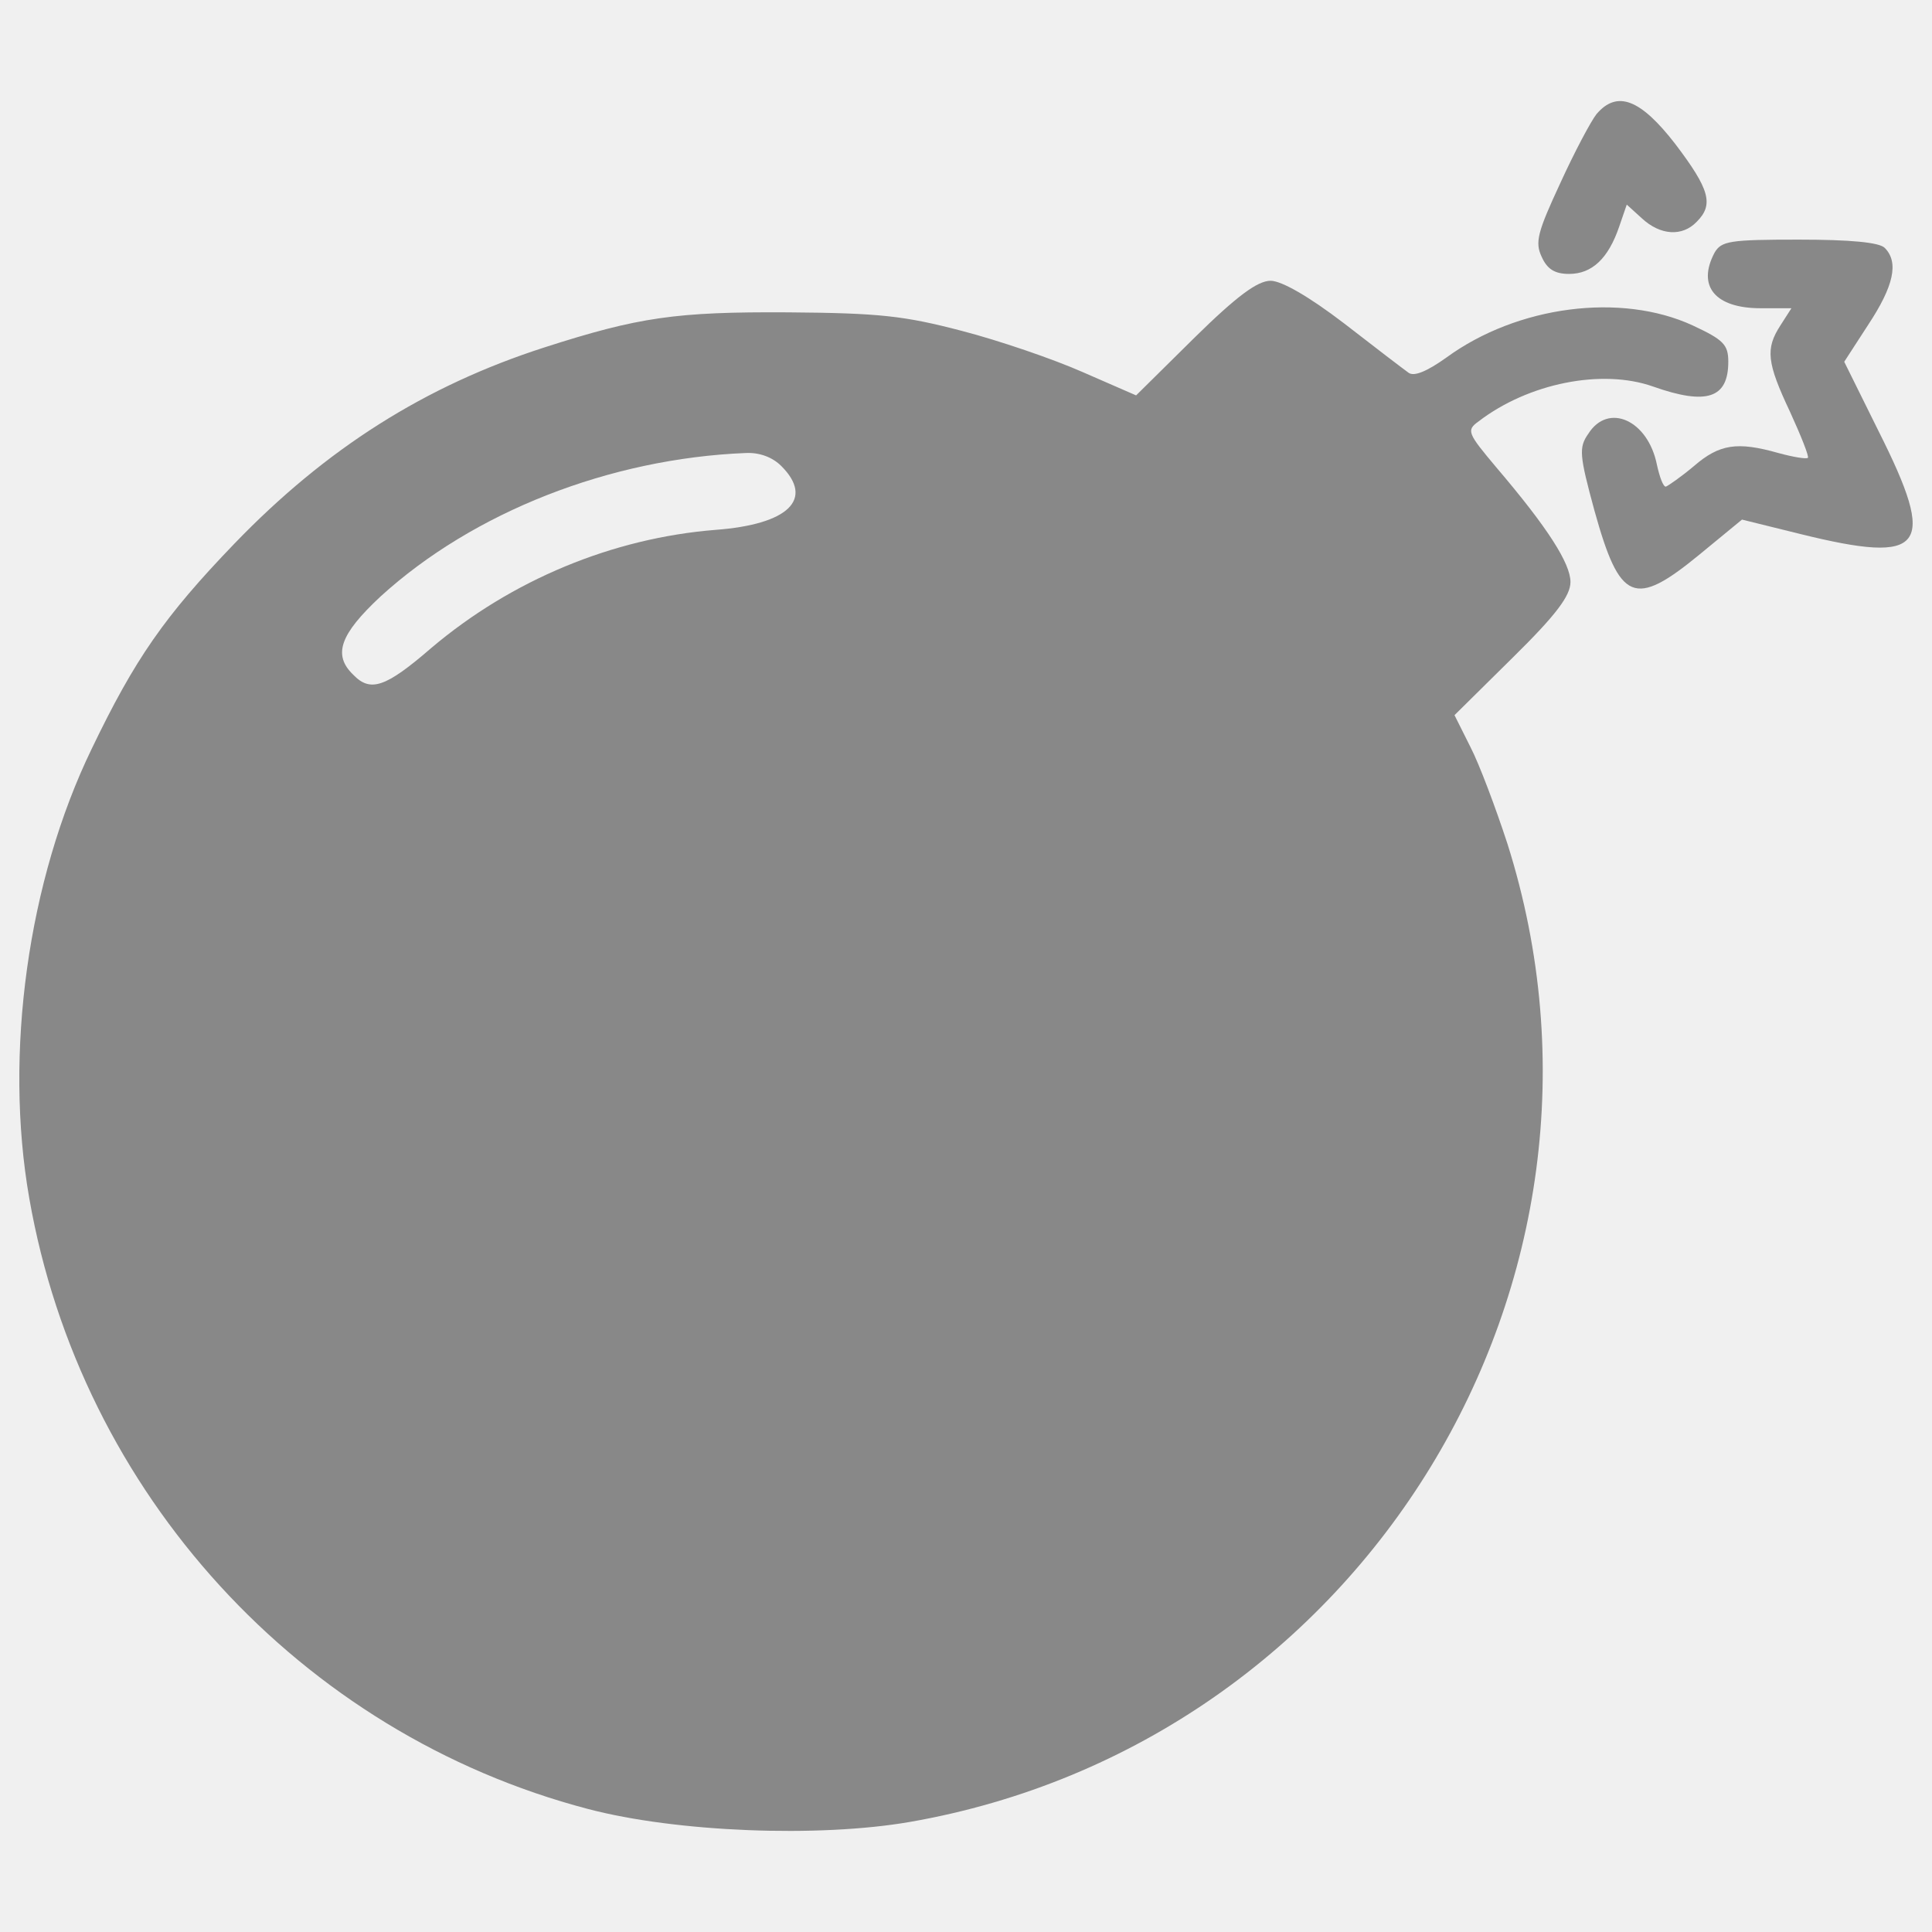
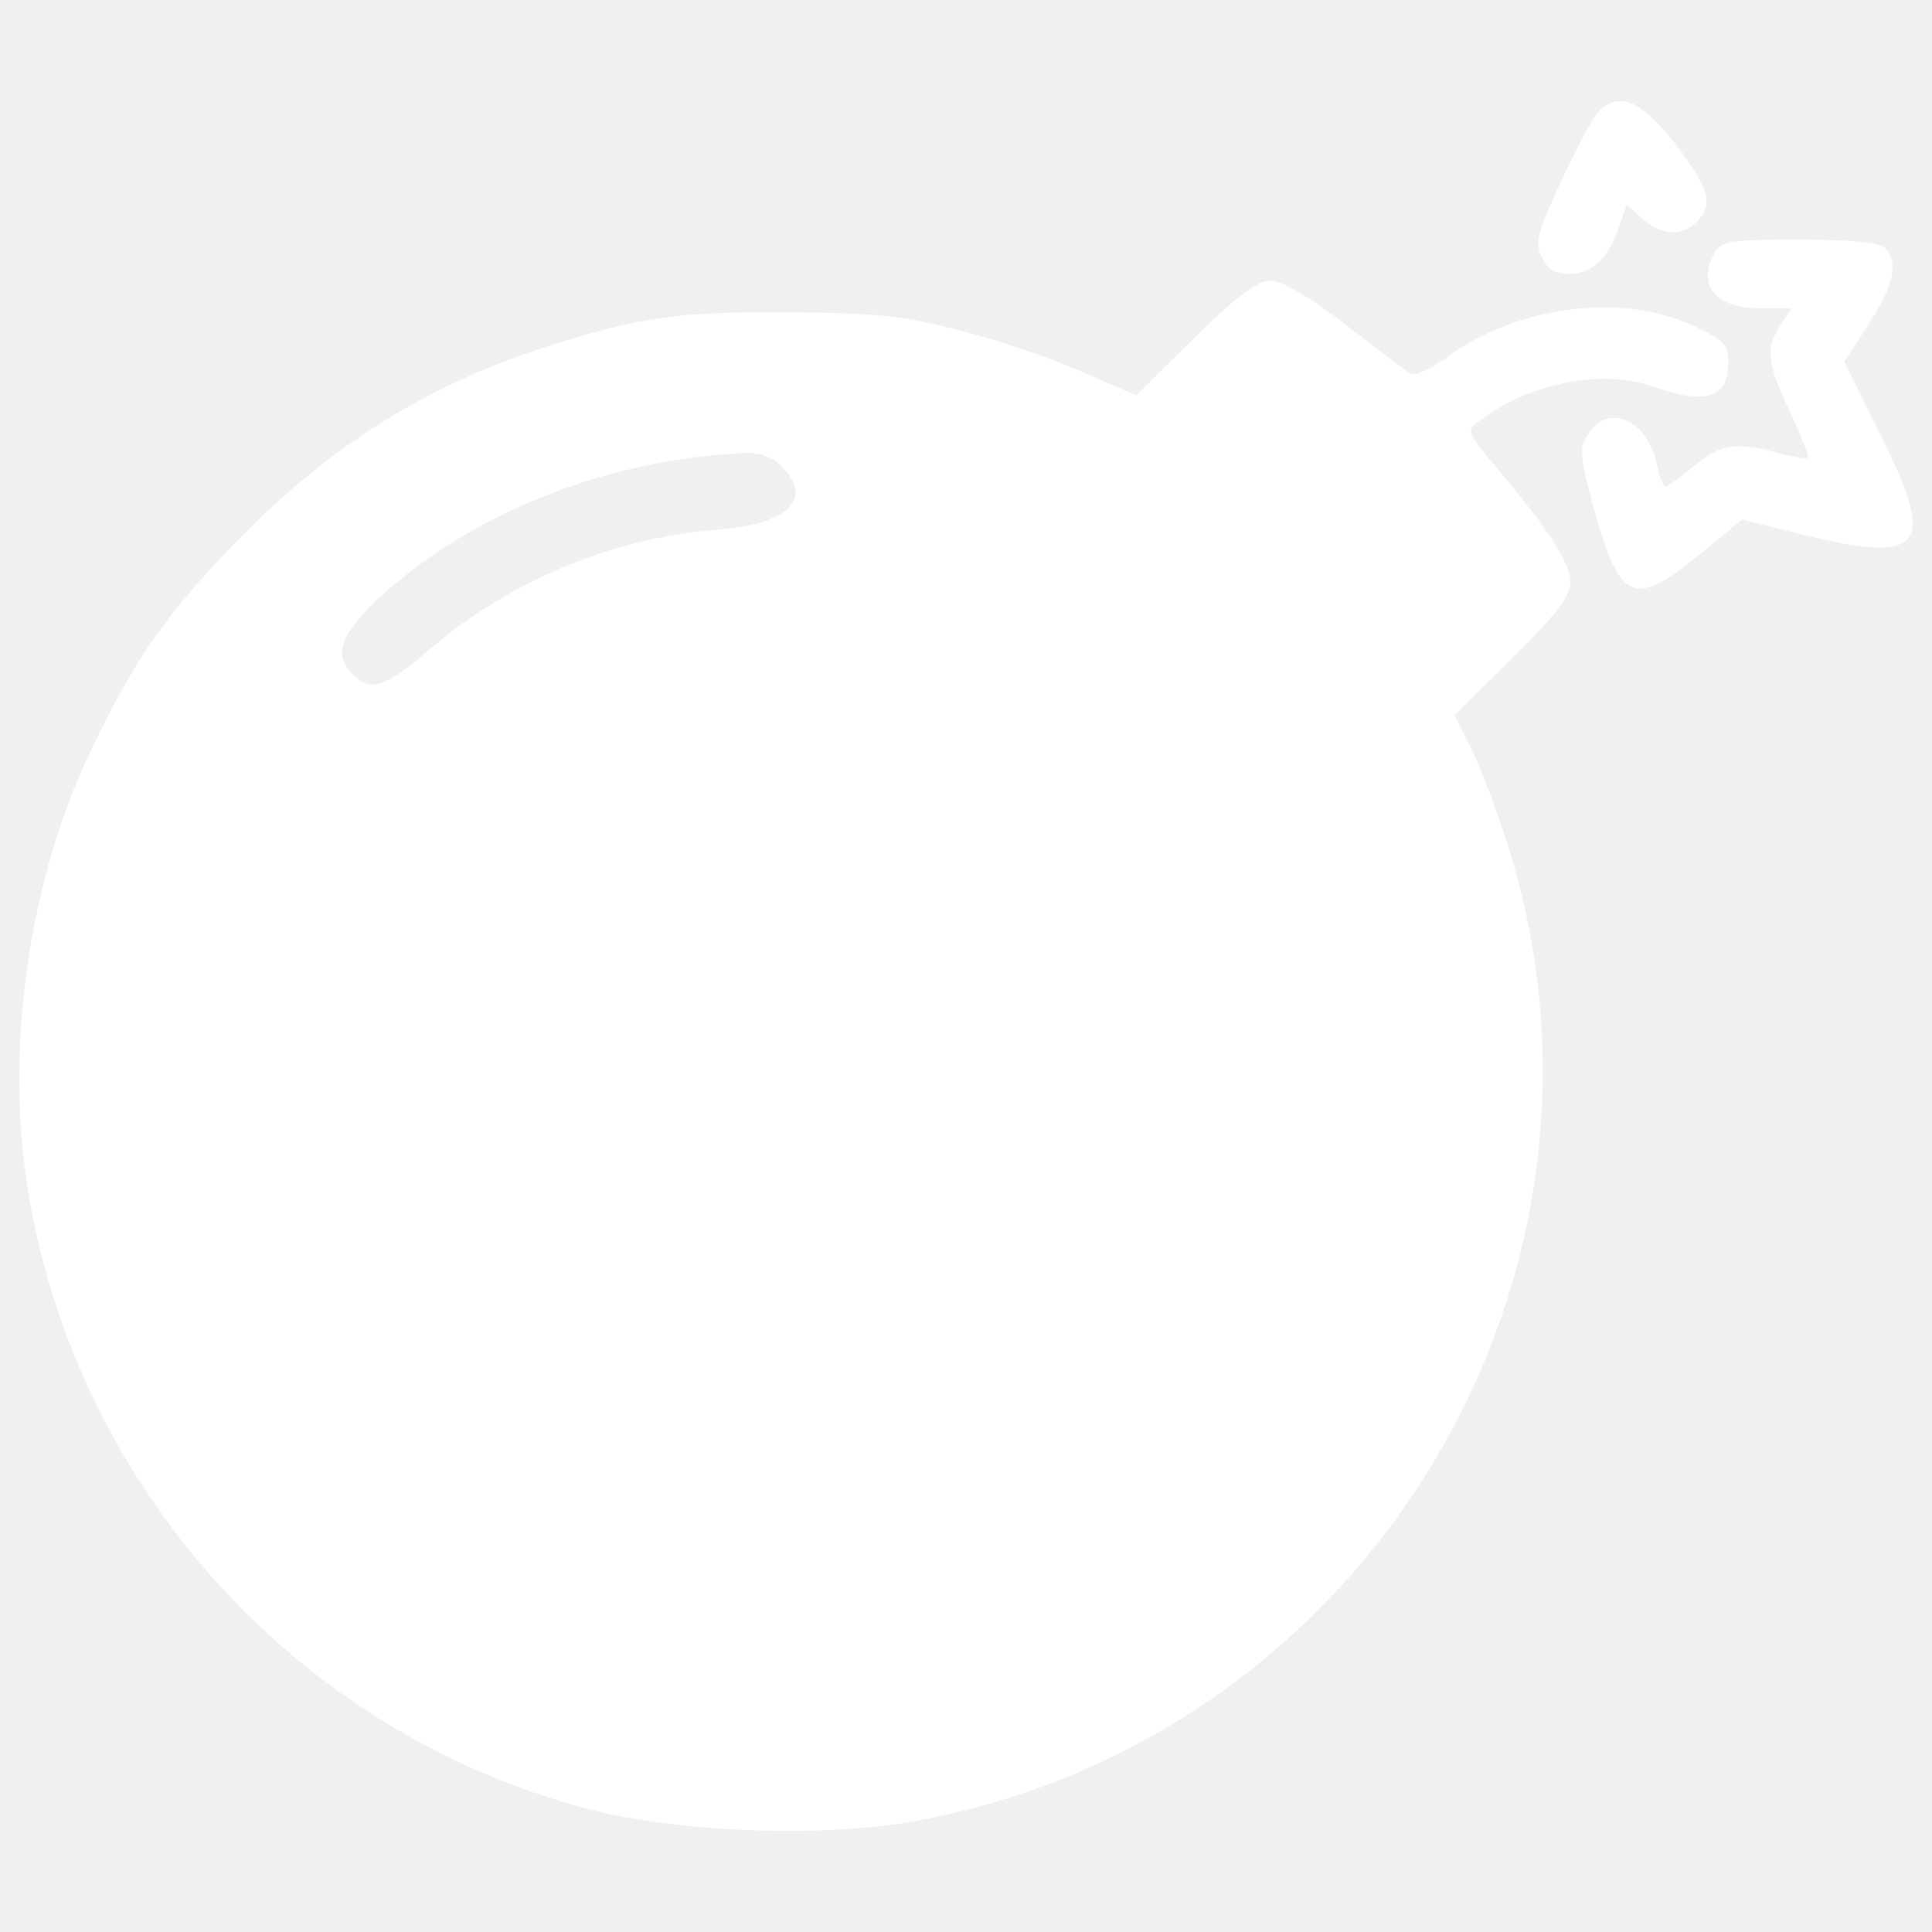
<svg xmlns="http://www.w3.org/2000/svg" x="0px" y="0px" viewBox="0 0 1000 1000" xml:space="preserve">
-   <g transform="translate(0,511) scale(0.1,-0.1)" fill="#888">
+   <g transform="translate(0,511) scale(0.1,-0.1)" fill="#fff">
    <path d="M8263.7,4519.7c-28.4-35.5-113.7-195.3-188.2-358.7c-117.2-252.2-131.4-305.4-95.9-380c28.4-63.9,67.5-88.8,142.1-88.8c117.2,0,202.5,78.1,259.3,245.1l39.1,113.7l78.1-71c95.9-88.8,209.5-95.9,284.1-17.8c88.8,88.8,67.5,166.9-110.1,401.3C8491,4597.9,8370.2,4644.1,8263.7,4519.7z" />
    <path d="M8874.6,3802.3c-92.3-174,3.5-287.7,238-287.7h159.8l-56.9-88.8c-78.1-120.7-71-191.8,49.7-447.5c56.8-124.3,99.4-230.9,92.3-238c-7.1-7.1-74.6,3.5-152.7,24.9c-213.1,60.4-305.4,46.2-436.9-67.5c-67.5-56.8-135-103-145.6-106.6c-14.2,0-32,49.7-46.2,113.7c-46.2,230.9-252.2,323.2-355.2,159.8c-49.7-71-46.2-110.1,32-397.8c131.4-472.4,206-504.4,543.4-227.3l220.2,181.1l301.9-74.6c646.4-159.8,710.3-74.6,404.9,532.8l-177.6,358.7l124.3,191.8c131.4,198.9,159.8,323.2,85.2,397.8c-28.4,28.4-177.6,42.6-444,42.6C8952.7,3869.8,8910.1,3862.7,8874.6,3802.3z" />
    <path d="M6182.4,3361.9l-301.9-298.4l-277.1,120.8c-152.7,67.5-433.3,163.4-625.1,213.1c-298.3,78.1-426.2,92.3-898.6,95.9c-582.5,3.5-774.3-24.9-1260.9-181.2c-618-198.9-1129.4-522.1-1605.4-1015.8c-362.3-376.5-515-596.7-738.7-1062C144.4,552.5,20.1-342.5,151.5-1092c266.4-1527.2,1402.9-2770.4,2891.1-3161c458.2-120.7,1193.4-149.1,1665.8-67.5c2347.7,408.5,3811,2802.3,3093.6,5064.7c-60.4,184.7-145.6,412-191.8,500.8l-81.7,163.4l301.9,298.4c223.8,220.2,298.3,319.7,298.3,390.7c0,95.9-117.2,280.6-383.6,593.1c-149.2,177.6-156.3,191.8-92.4,238c259.3,198.9,639.3,273.5,902.2,181.2c280.6-99.5,390.7-60.4,390.7,127.8c0,88.8-24.9,113.7-184.7,188.2c-369.4,170.5-905.7,103-1275-166.9c-99.5-71-166.9-99.4-195.4-78.1c-24.9,17.8-174,131.4-333.9,255.7c-181.2,138.5-323.2,220.2-380,220.2C6509.1,3656.7,6402.6,3578.5,6182.4,3361.9z M4044.2,2697.7c170.5-170.5,39.1-301.9-341-330.3c-532.8-42.6-1054.8-259.3-1470.4-610.9c-238-206-316.1-230.9-404.9-138.5c-106.6,103-67.5,209.5,142.1,404.9c479.5,436.9,1186.3,713.9,1889.5,742.3C3930.6,2768.8,3998,2743.9,4044.2,2697.7z" />
  </g>
</svg>
